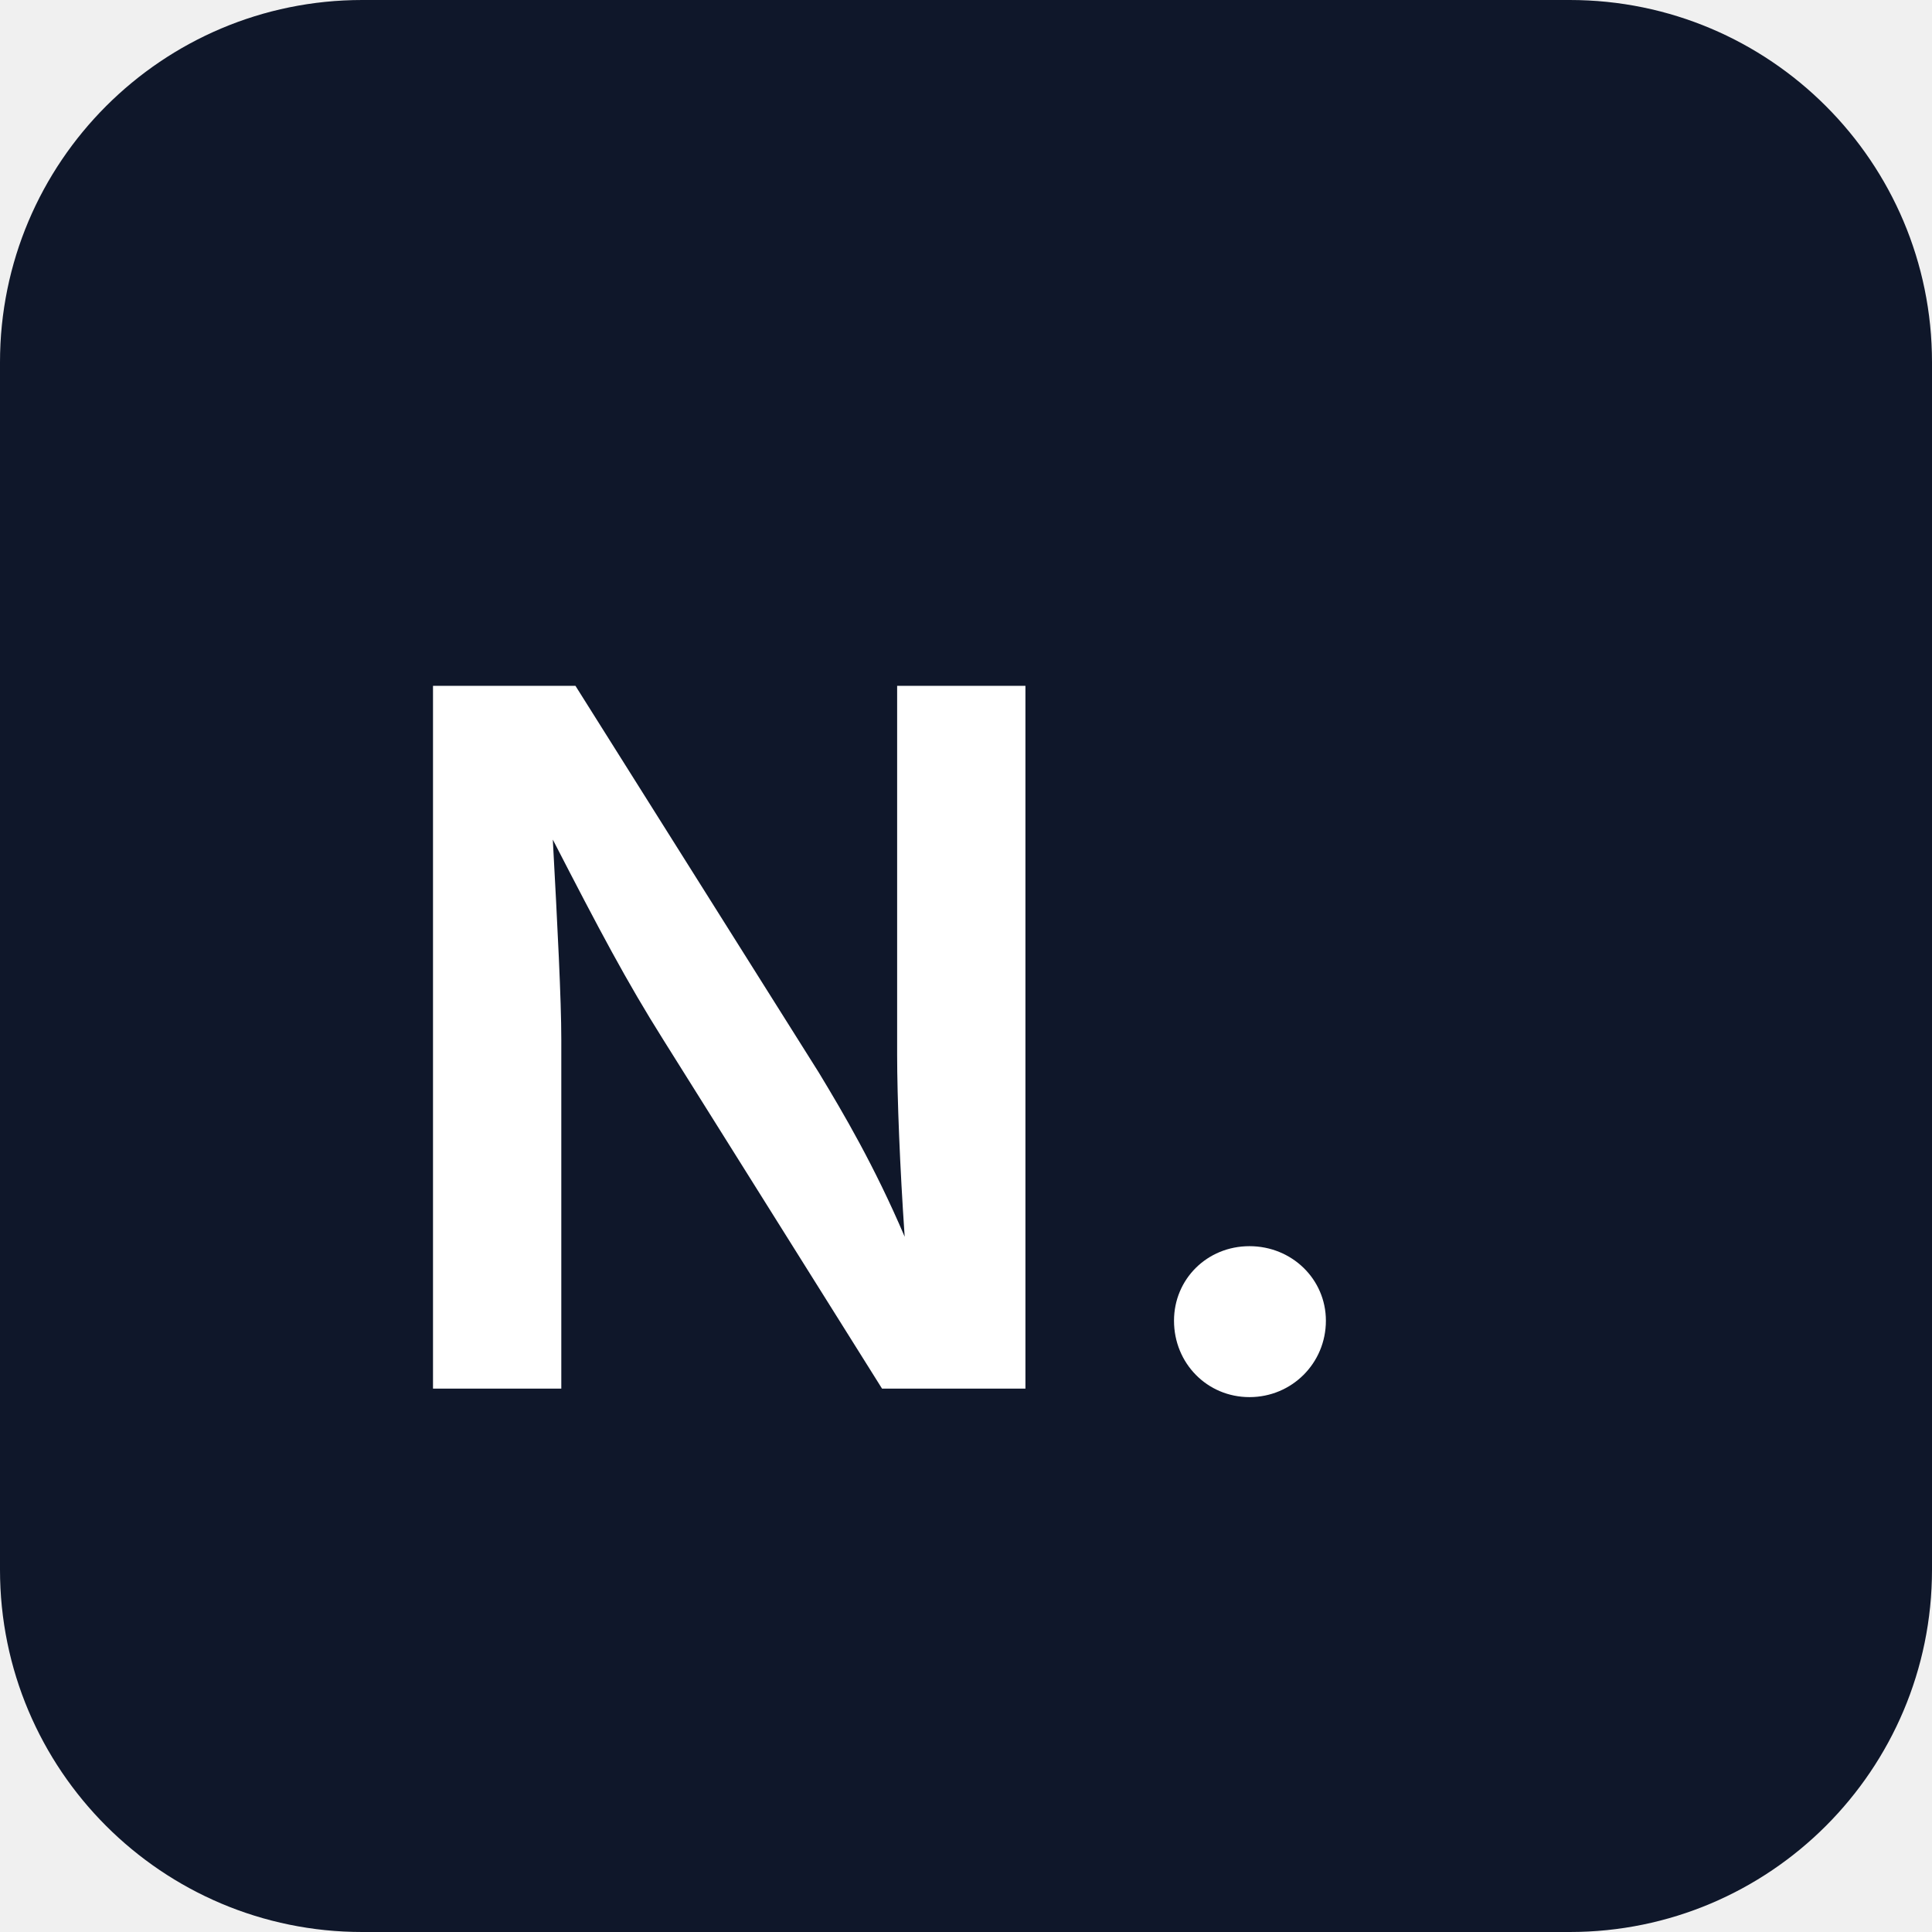
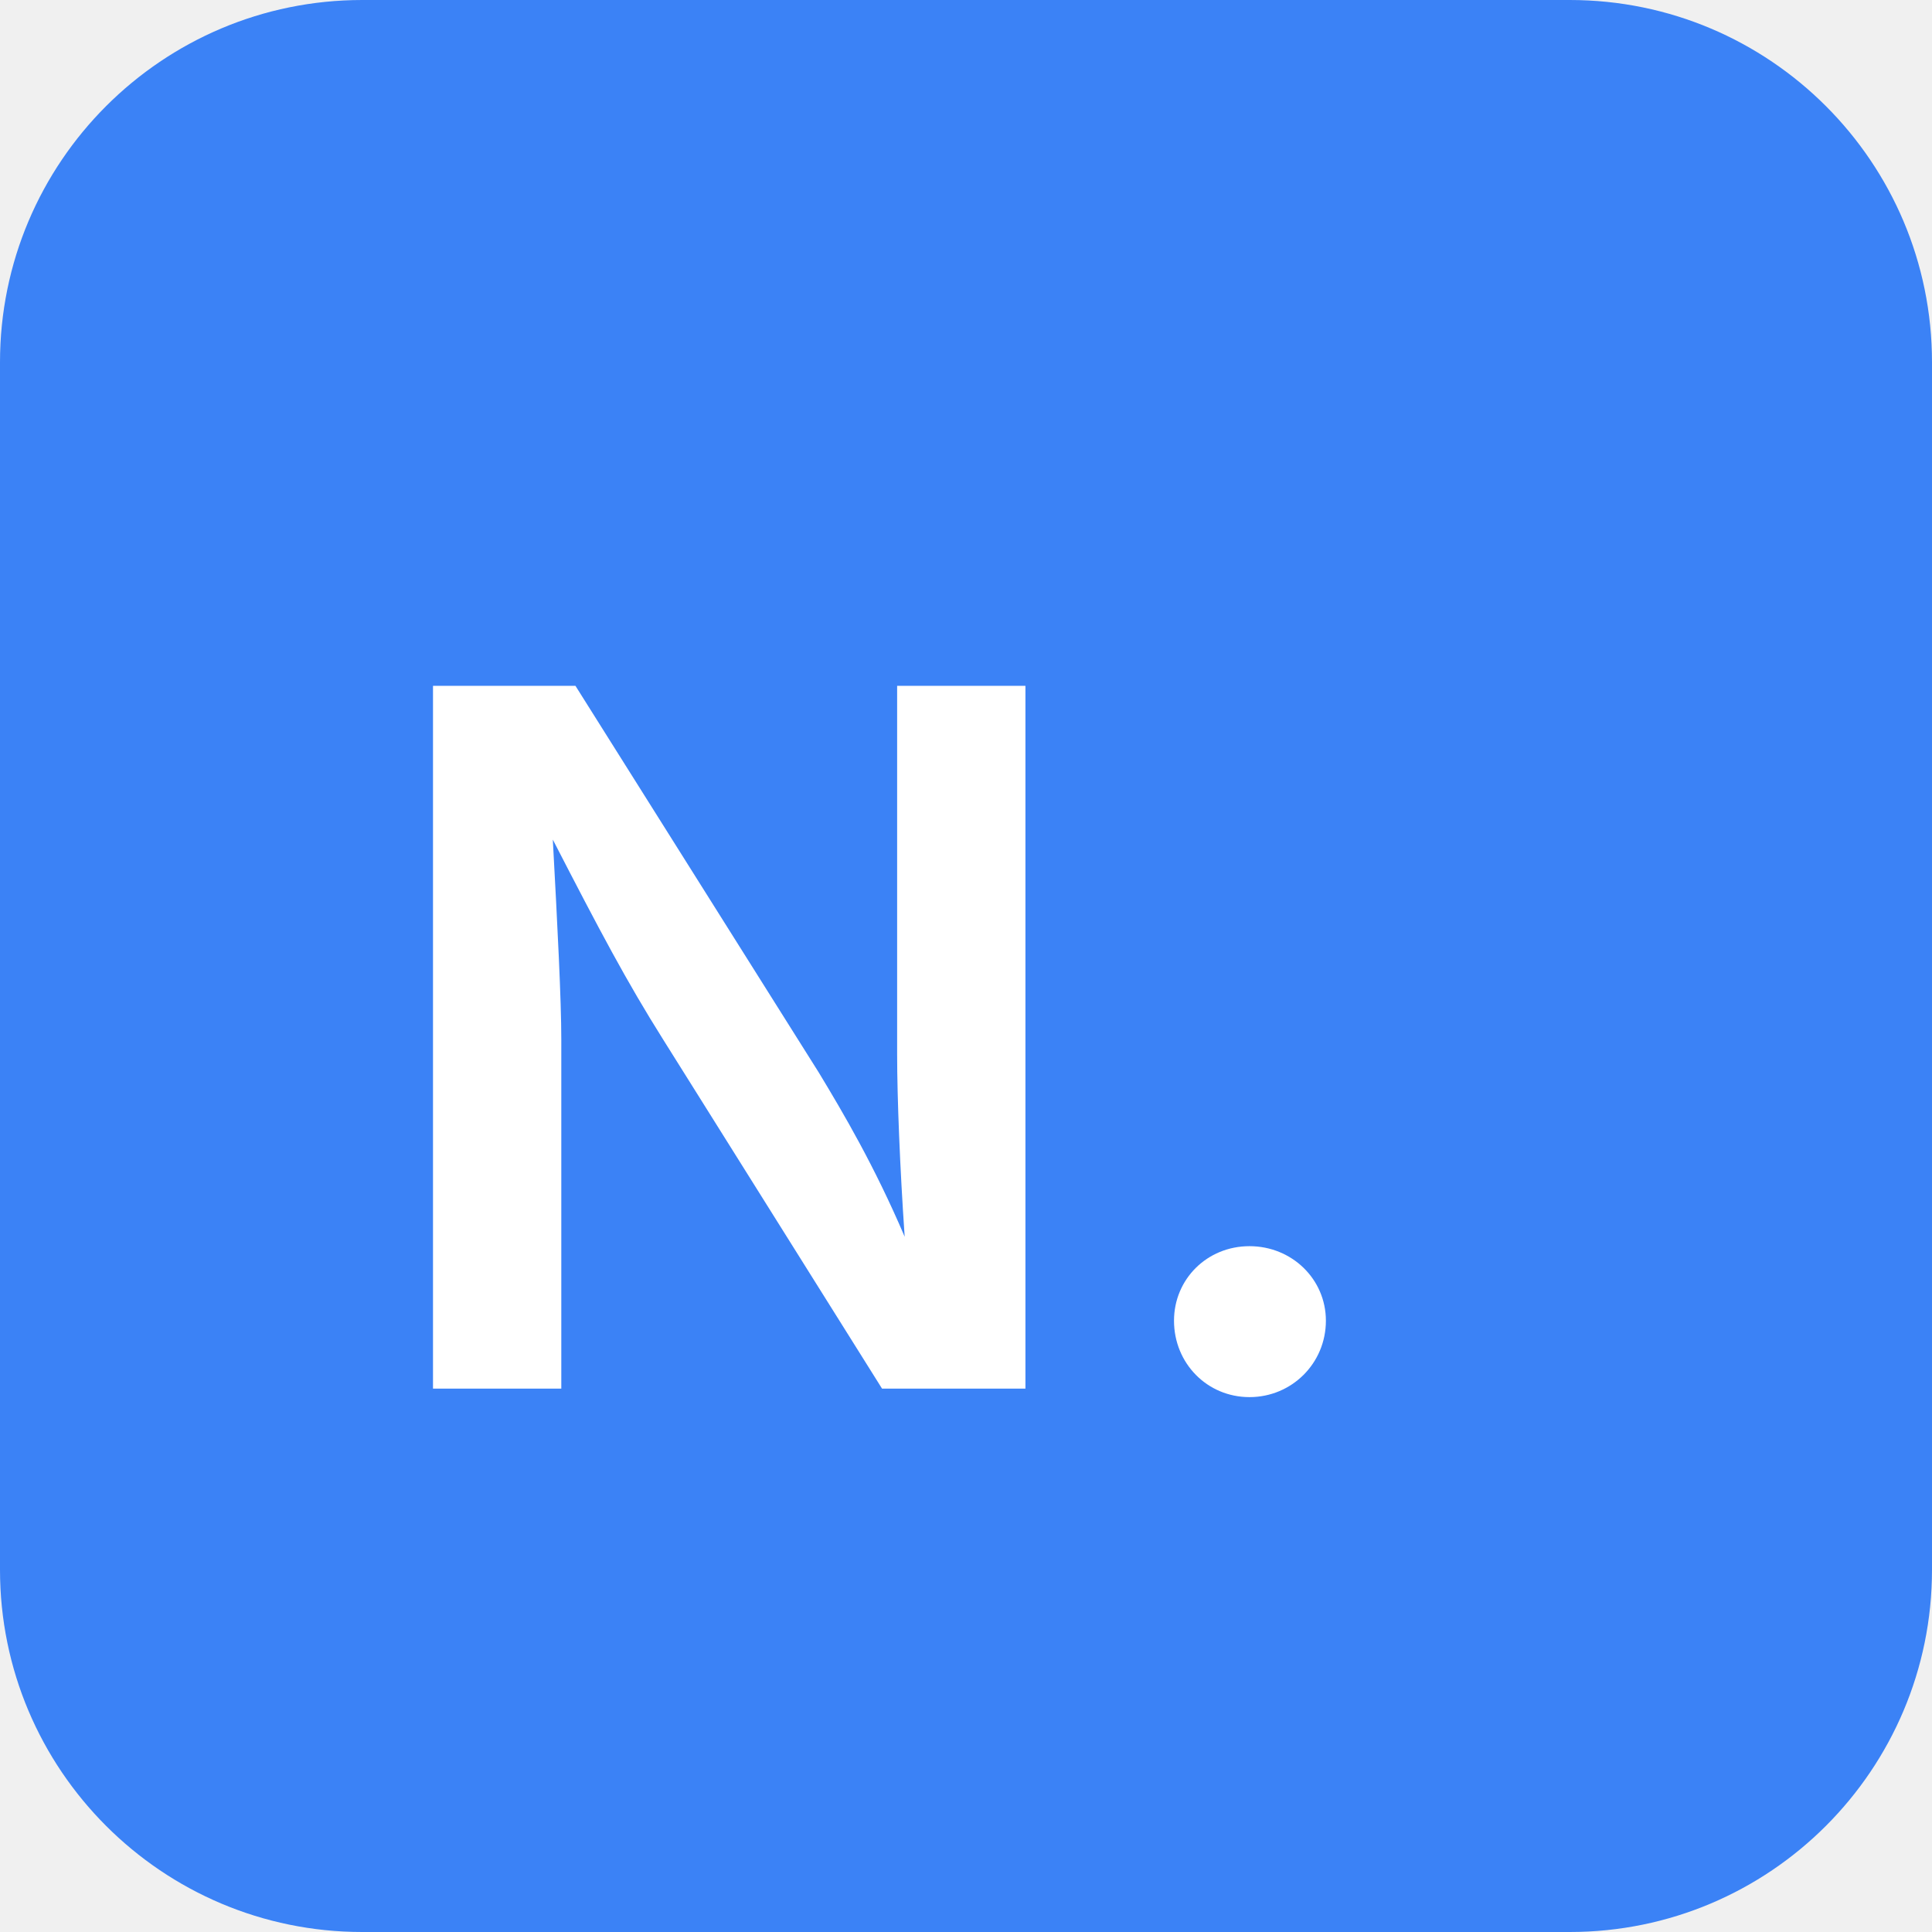
<svg xmlns="http://www.w3.org/2000/svg" viewBox="0 0 32 32" fill="none">
-   <rect width="32" height="32" rx="6" fill="#0f172a" />
+   <rect width="32" height="32" rx="6" fill="#3b82f6" />
  <text x="6" y="23" font-family="system-ui, -apple-system, sans-serif" font-size="16" font-weight="600" fill="white">N.</text>
</svg>
